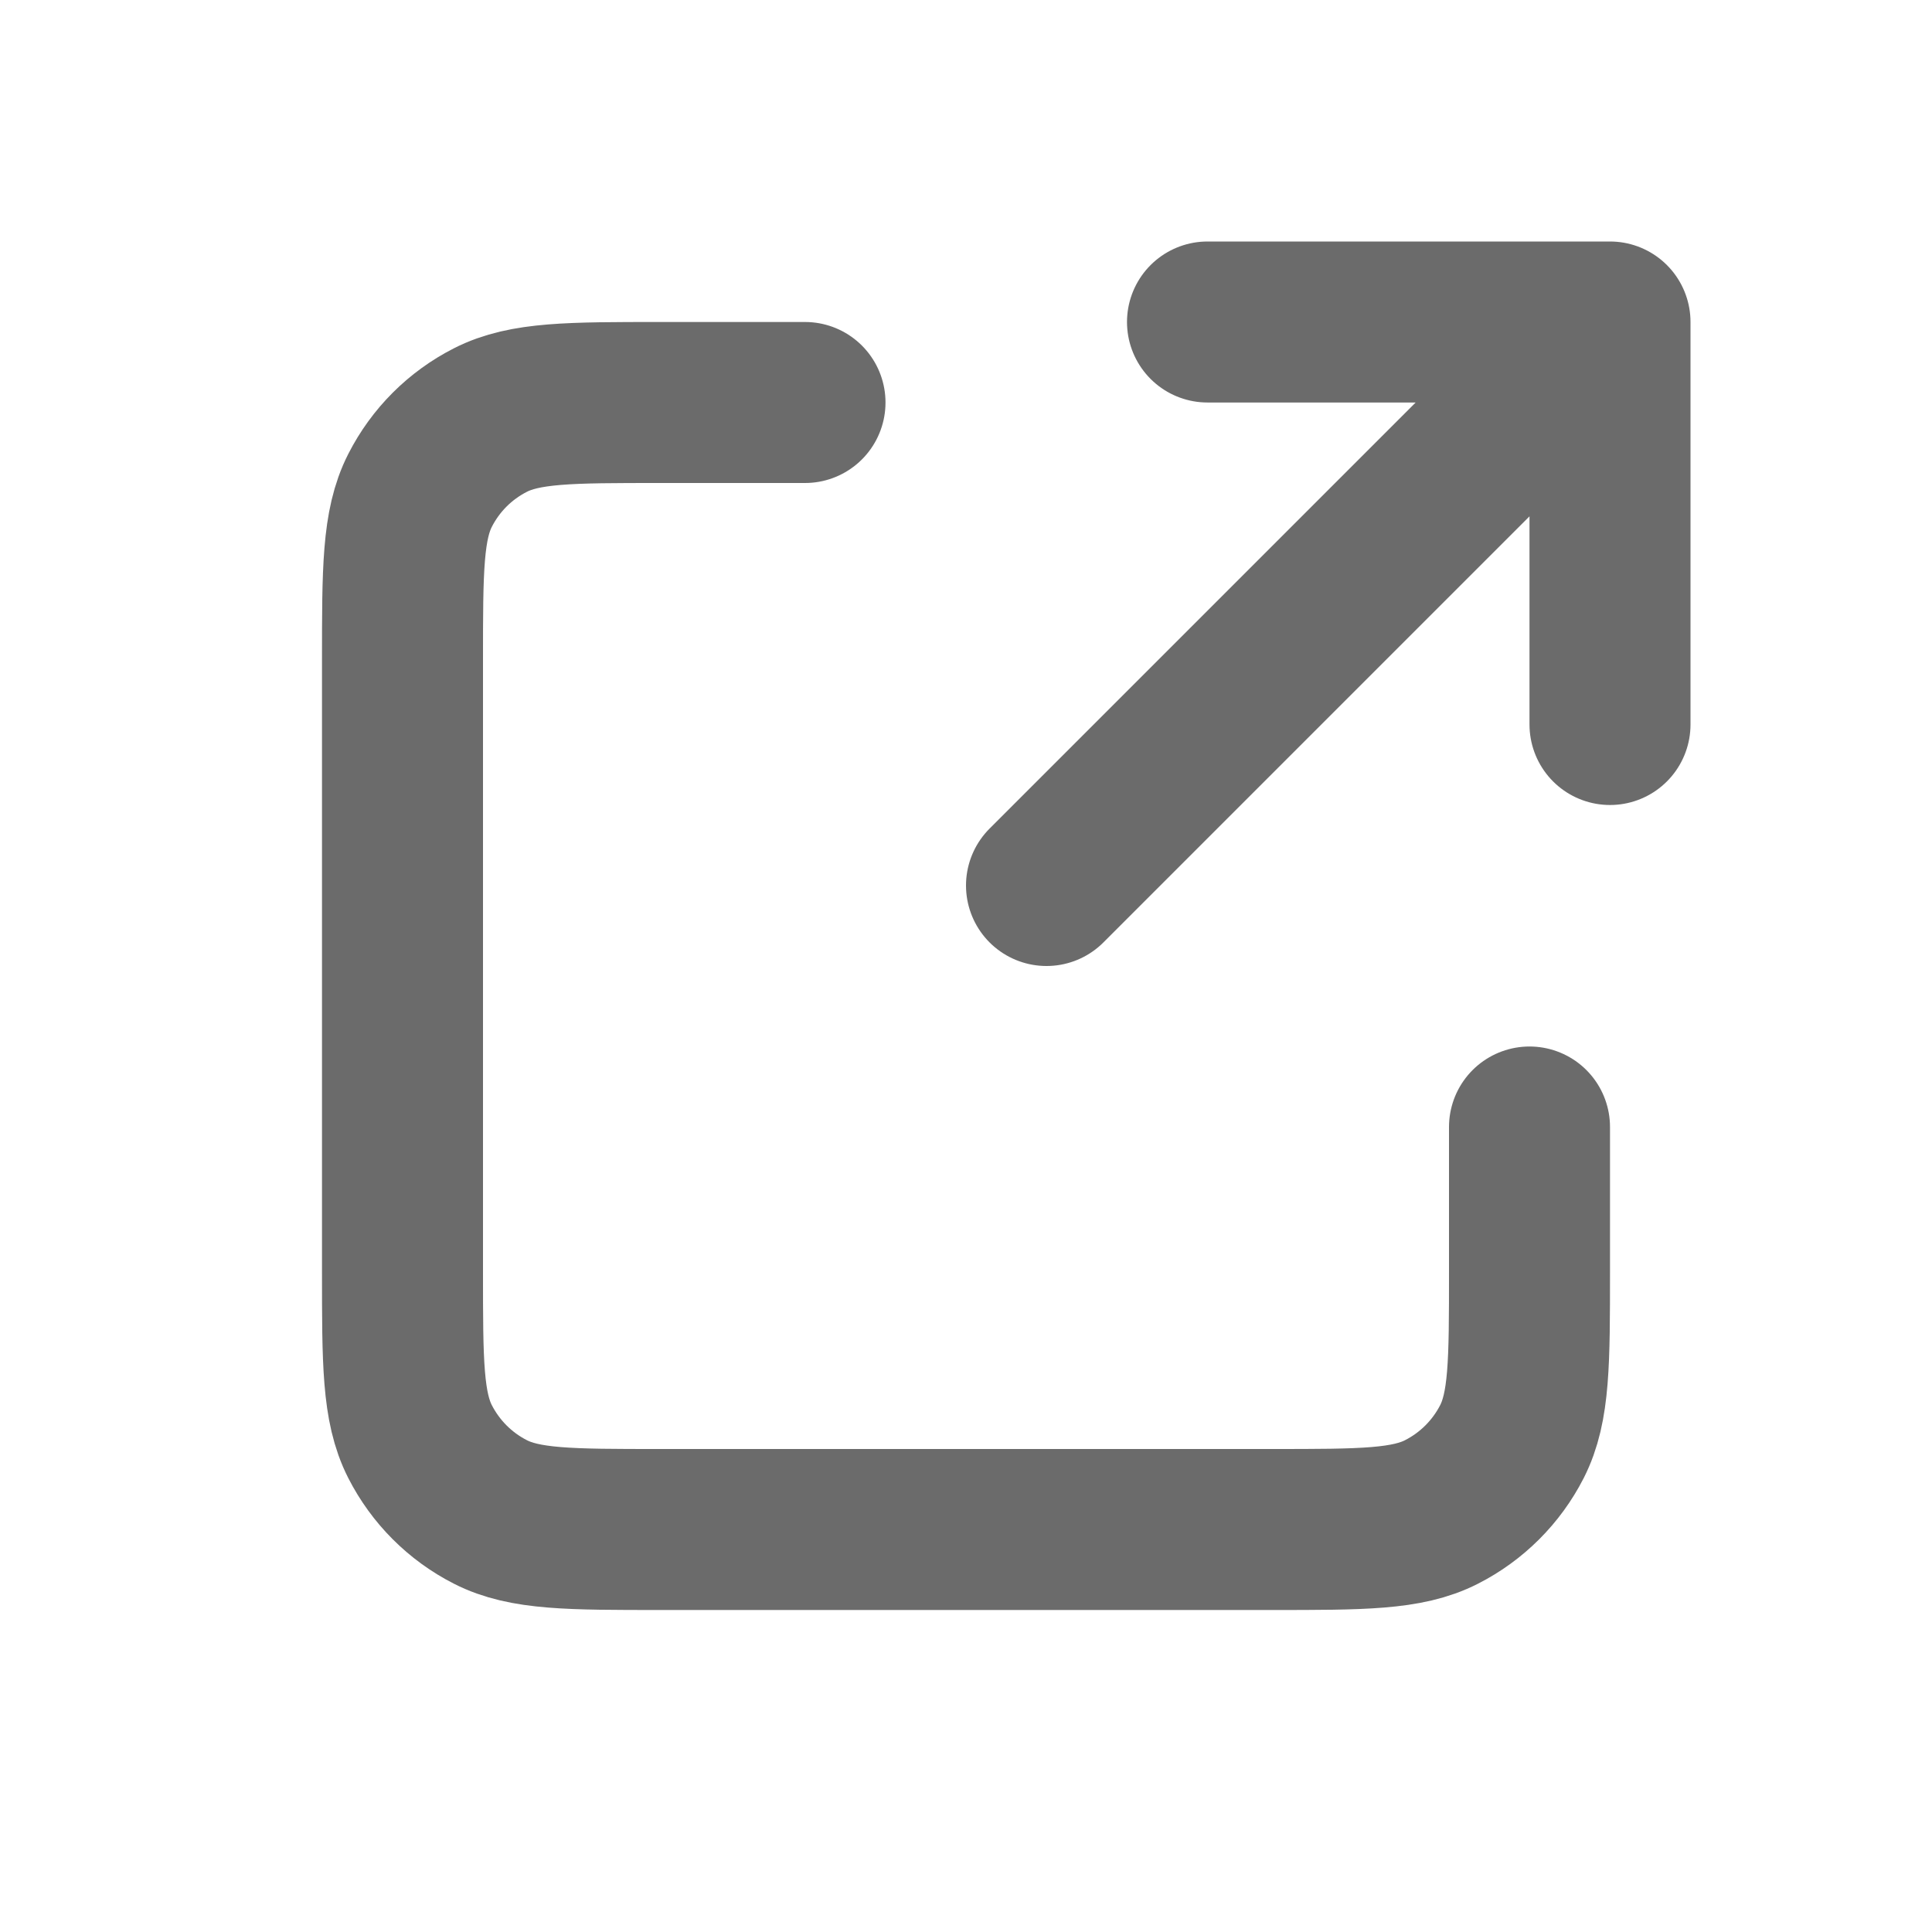
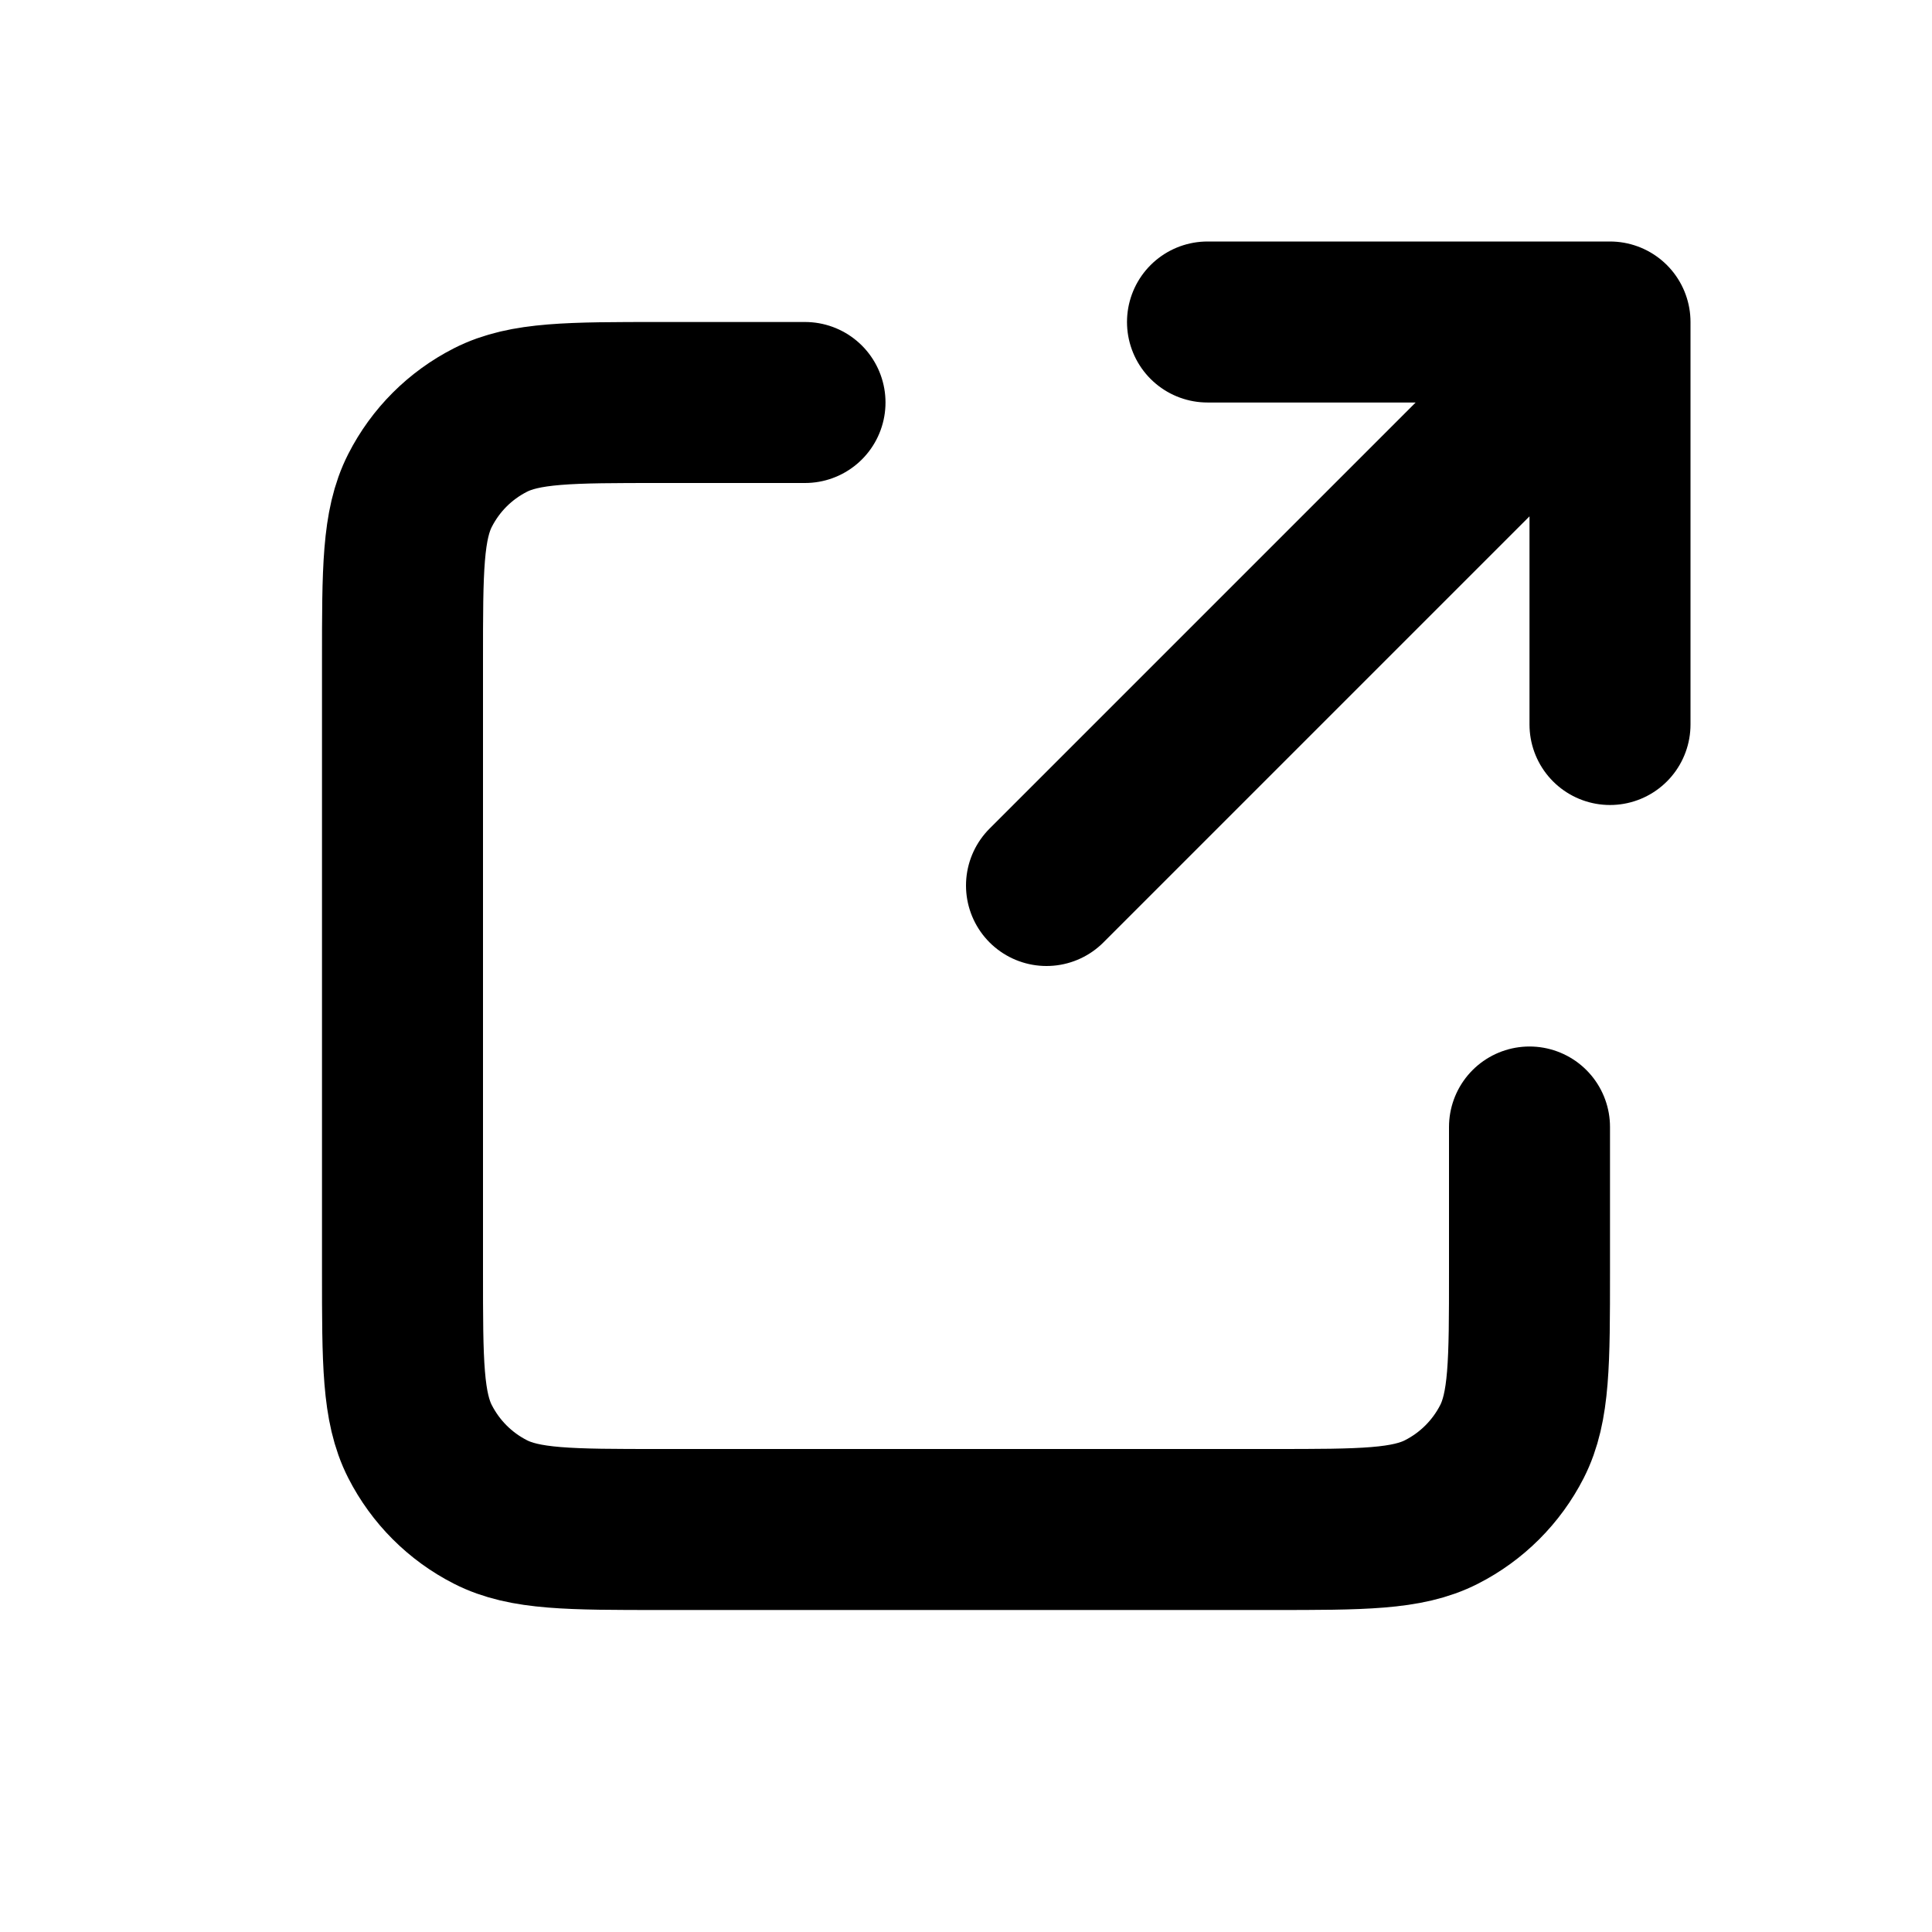
<svg xmlns="http://www.w3.org/2000/svg" width="24" height="24" viewBox="0 0 24 24" fill="none">
-   <path d="M10 5H8.2C7.08 5 6.52 5 6.092 5.218C5.715 5.41 5.41 5.715 5.218 6.092C5 6.52 5 7.08 5 8.2V15.8C5 16.92 5 17.48 5.218 17.908C5.41 18.284 5.715 18.59 6.092 18.782C6.519 19 7.079 19 8.197 19H15.803C16.921 19 17.48 19 17.907 18.782C18.284 18.59 18.59 18.284 18.782 17.908C19 17.48 19 16.921 19 15.803V14M20 9V4M20 4H15M20 4L13 11" stroke="#6B6B6B" stroke-width="2" stroke-linecap="round" stroke-linejoin="round" />
+   <path d="M10 5H8.2C7.08 5 6.52 5 6.092 5.218C5.715 5.41 5.41 5.715 5.218 6.092C5 6.52 5 7.08 5 8.2V15.8C5 16.92 5 17.48 5.218 17.908C5.41 18.284 5.715 18.59 6.092 18.782C6.519 19 7.079 19 8.197 19H15.803C16.921 19 17.48 19 17.907 18.782C18.284 18.59 18.59 18.284 18.782 17.908C19 17.48 19 16.921 19 15.803V14M20 9V4M20 4H15M20 4L13 11" stroke="currentColor" stroke-width="2" stroke-linecap="round" stroke-linejoin="round" />
</svg>
